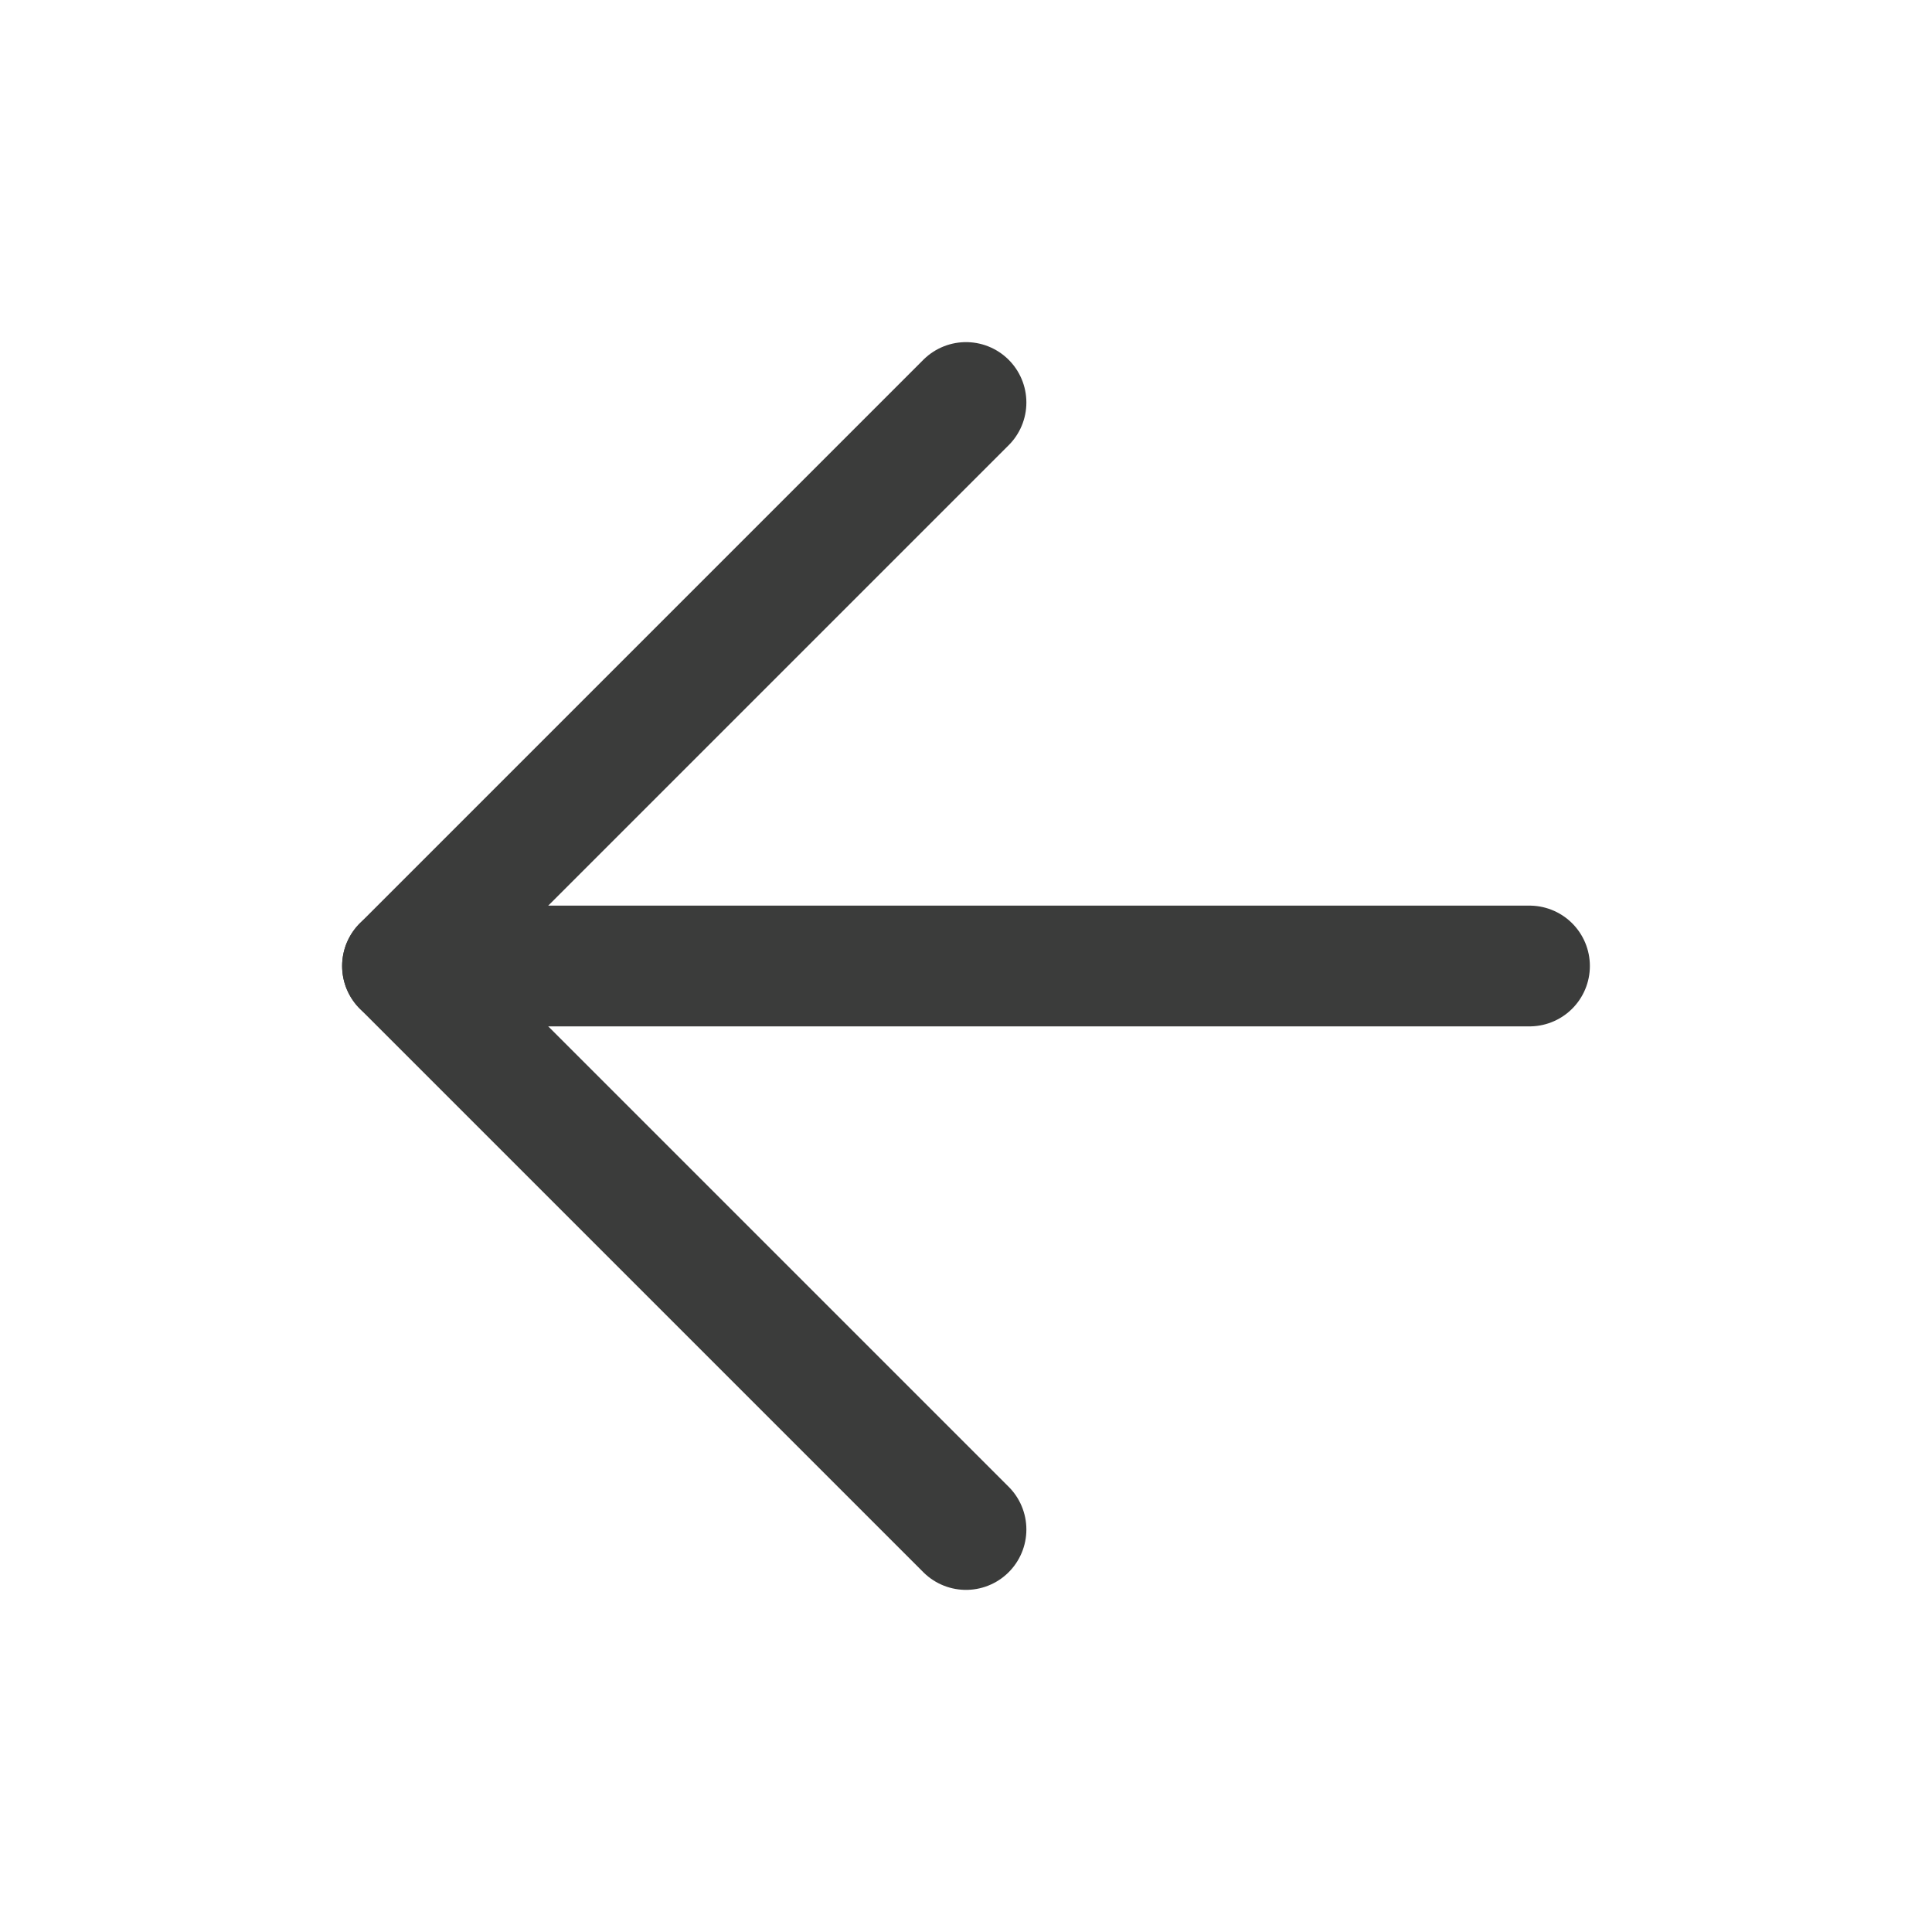
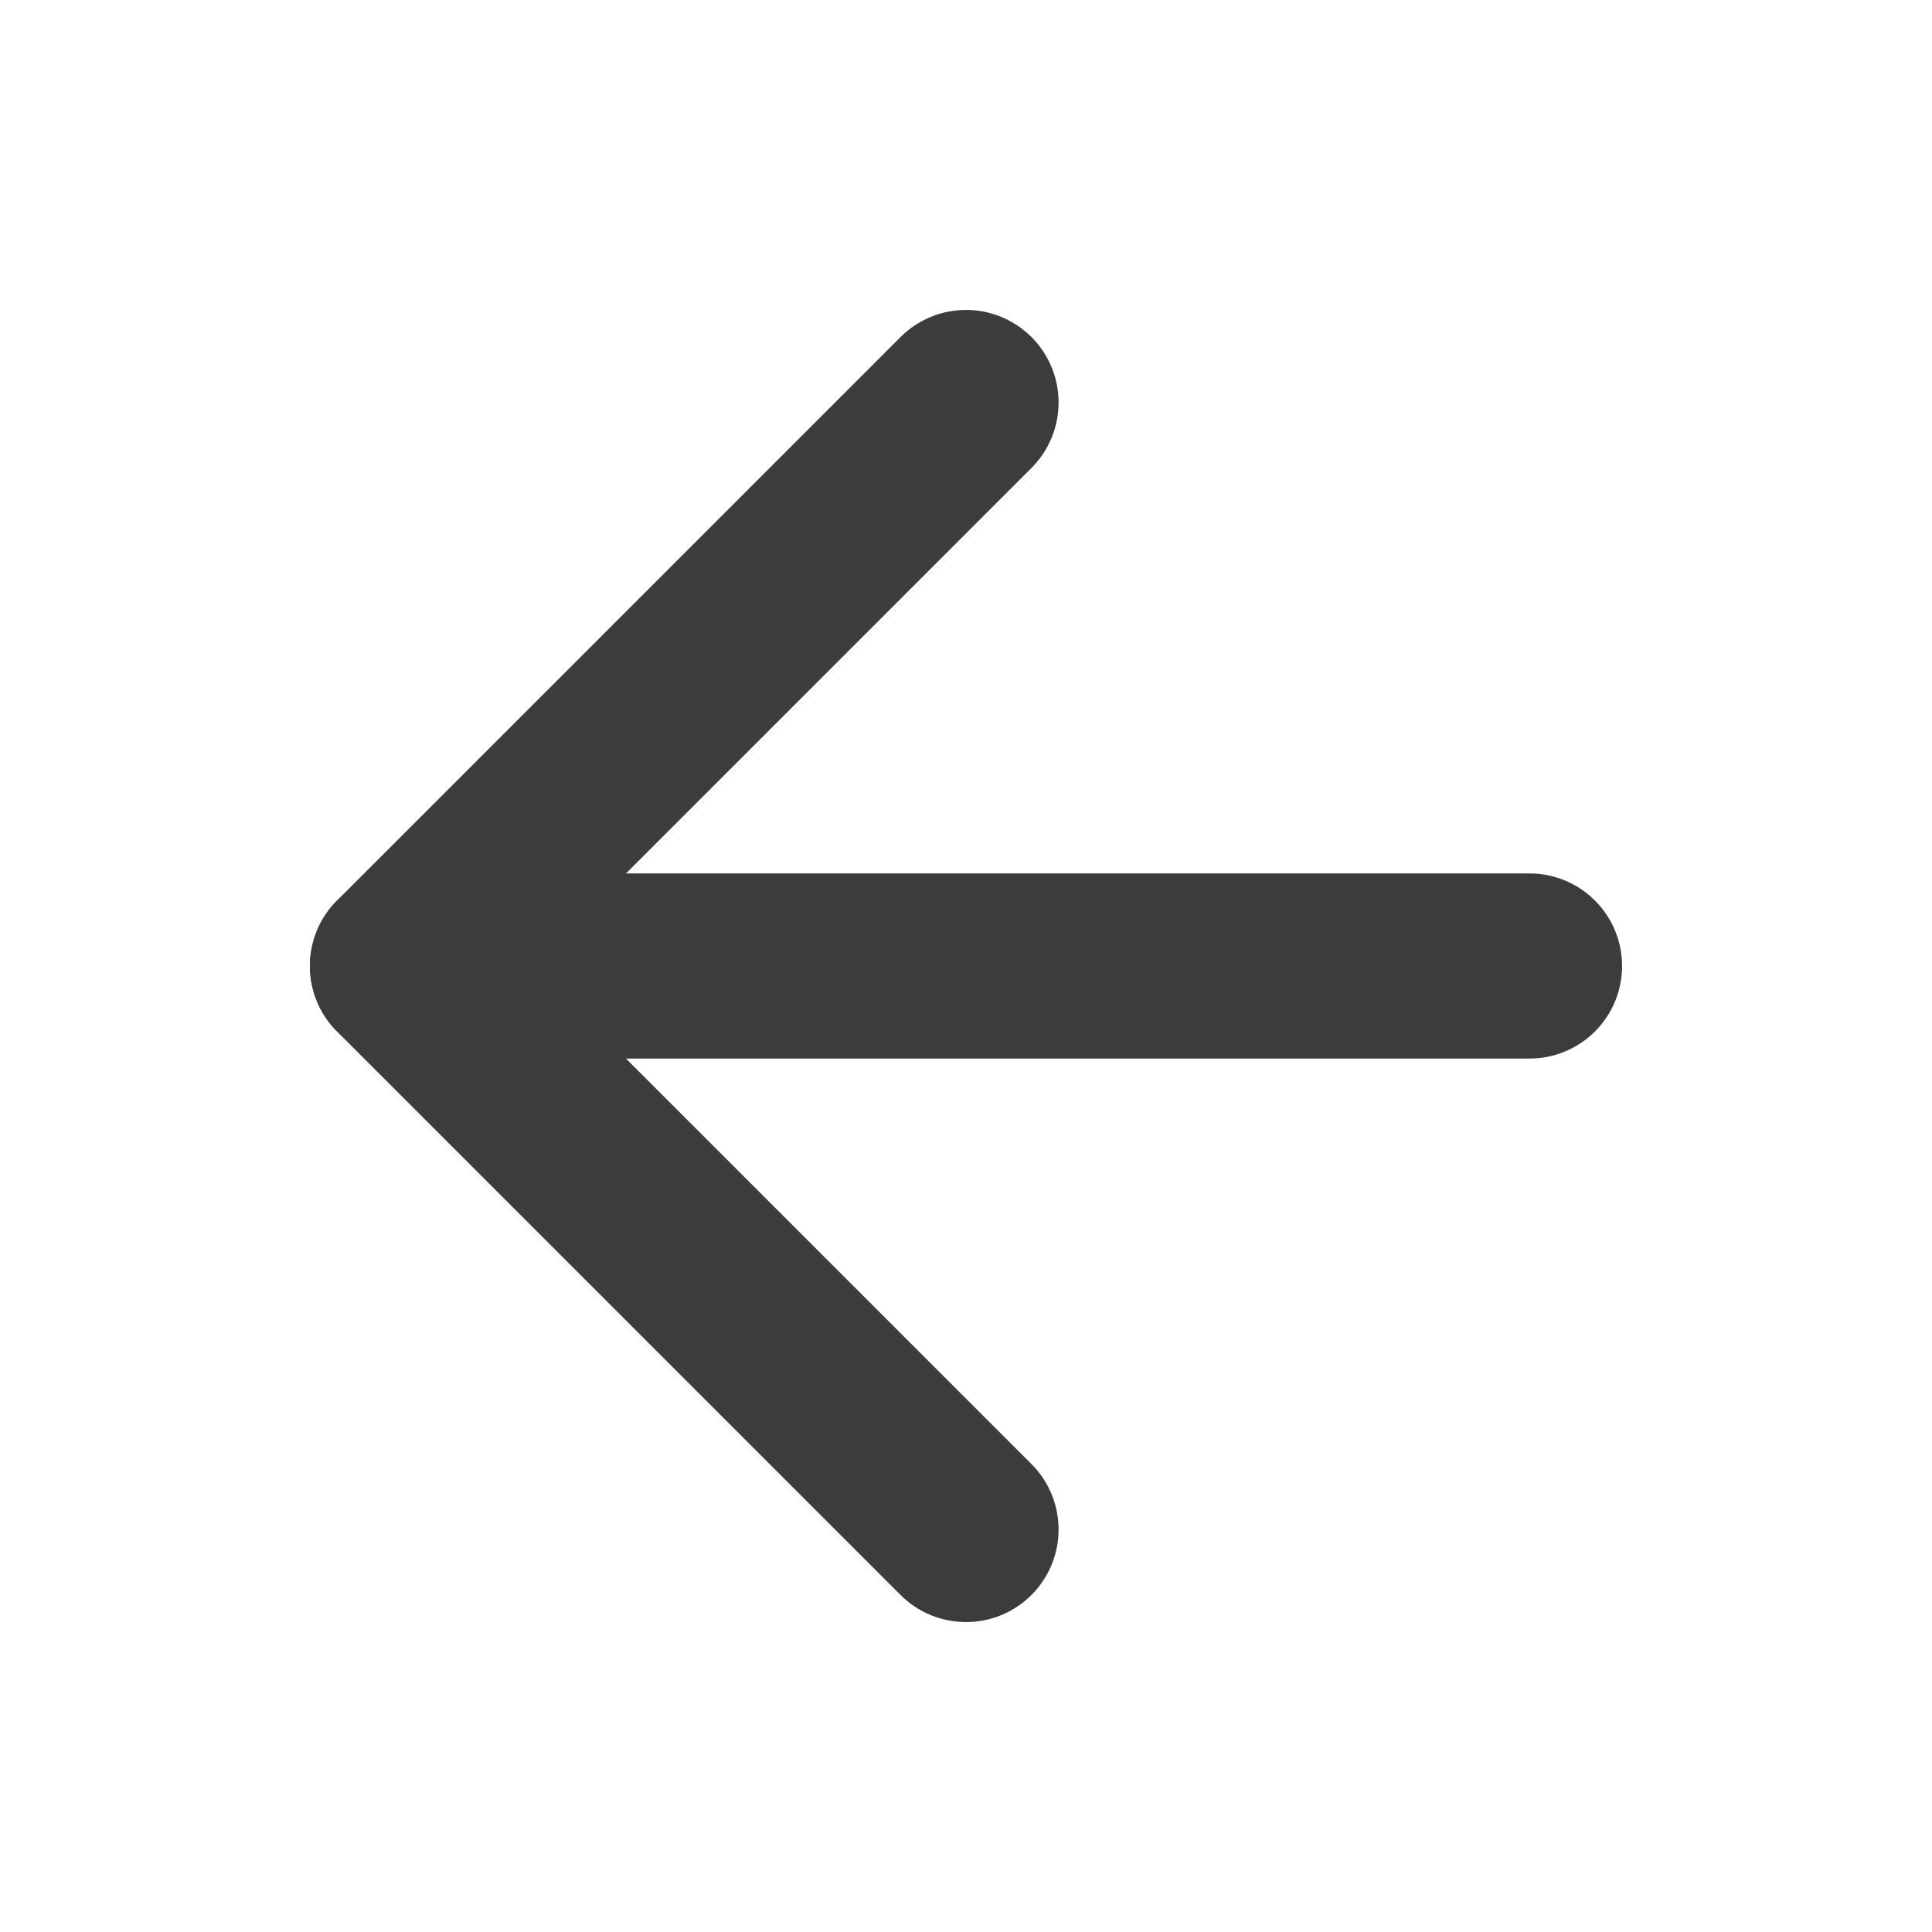
- <svg xmlns="http://www.w3.org/2000/svg" width="24" height="24" viewBox="0 0 24 24" fill="none" stroke="#3b3c3b" stroke-width="1.5" stroke-linecap="round" stroke-linejoin="round" class="lucide lucide-arrow-left-icon lucide-arrow-left">
+ <svg xmlns="http://www.w3.org/2000/svg" width="24" height="24" viewBox="0 0 24 24" fill="none" stroke="#3b3c3b" stroke-width="2.3" stroke-linecap="round" stroke-linejoin="round" class="lucide lucide-arrow-left-icon lucide-arrow-left">
  <path d="m12 19-7-7 7-7" />
  <path d="M19 12H5" />
</svg>
